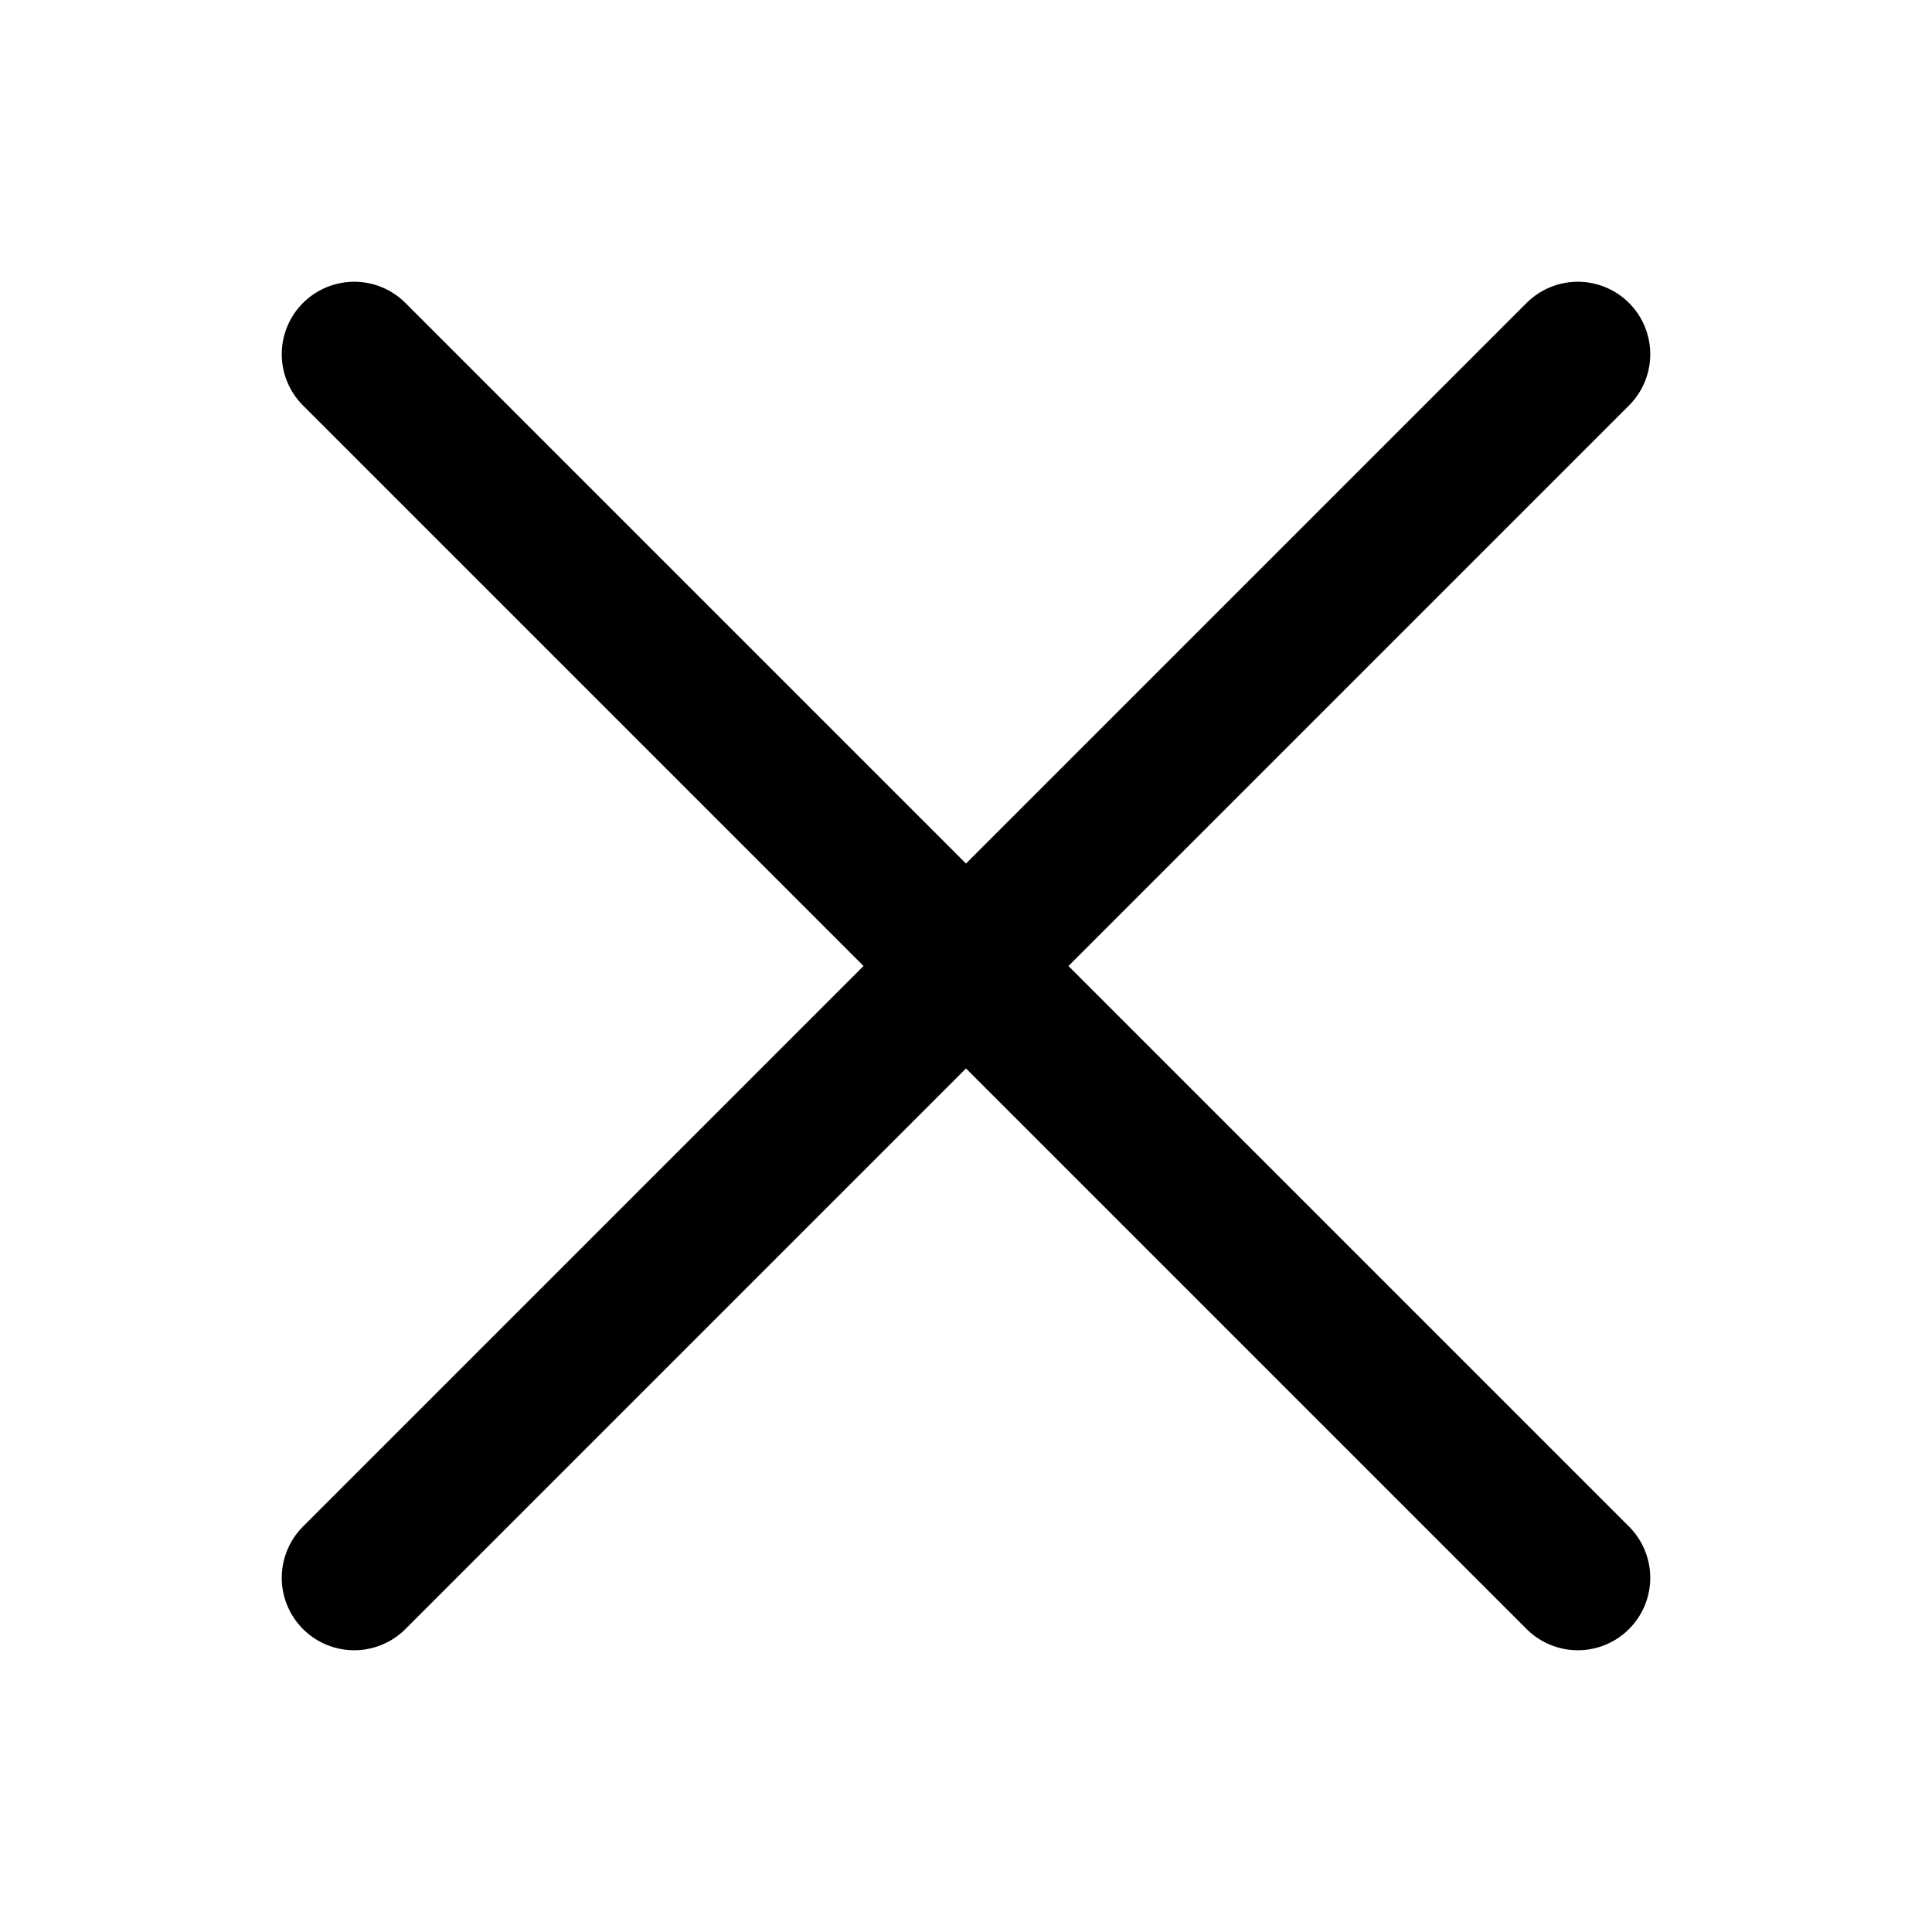
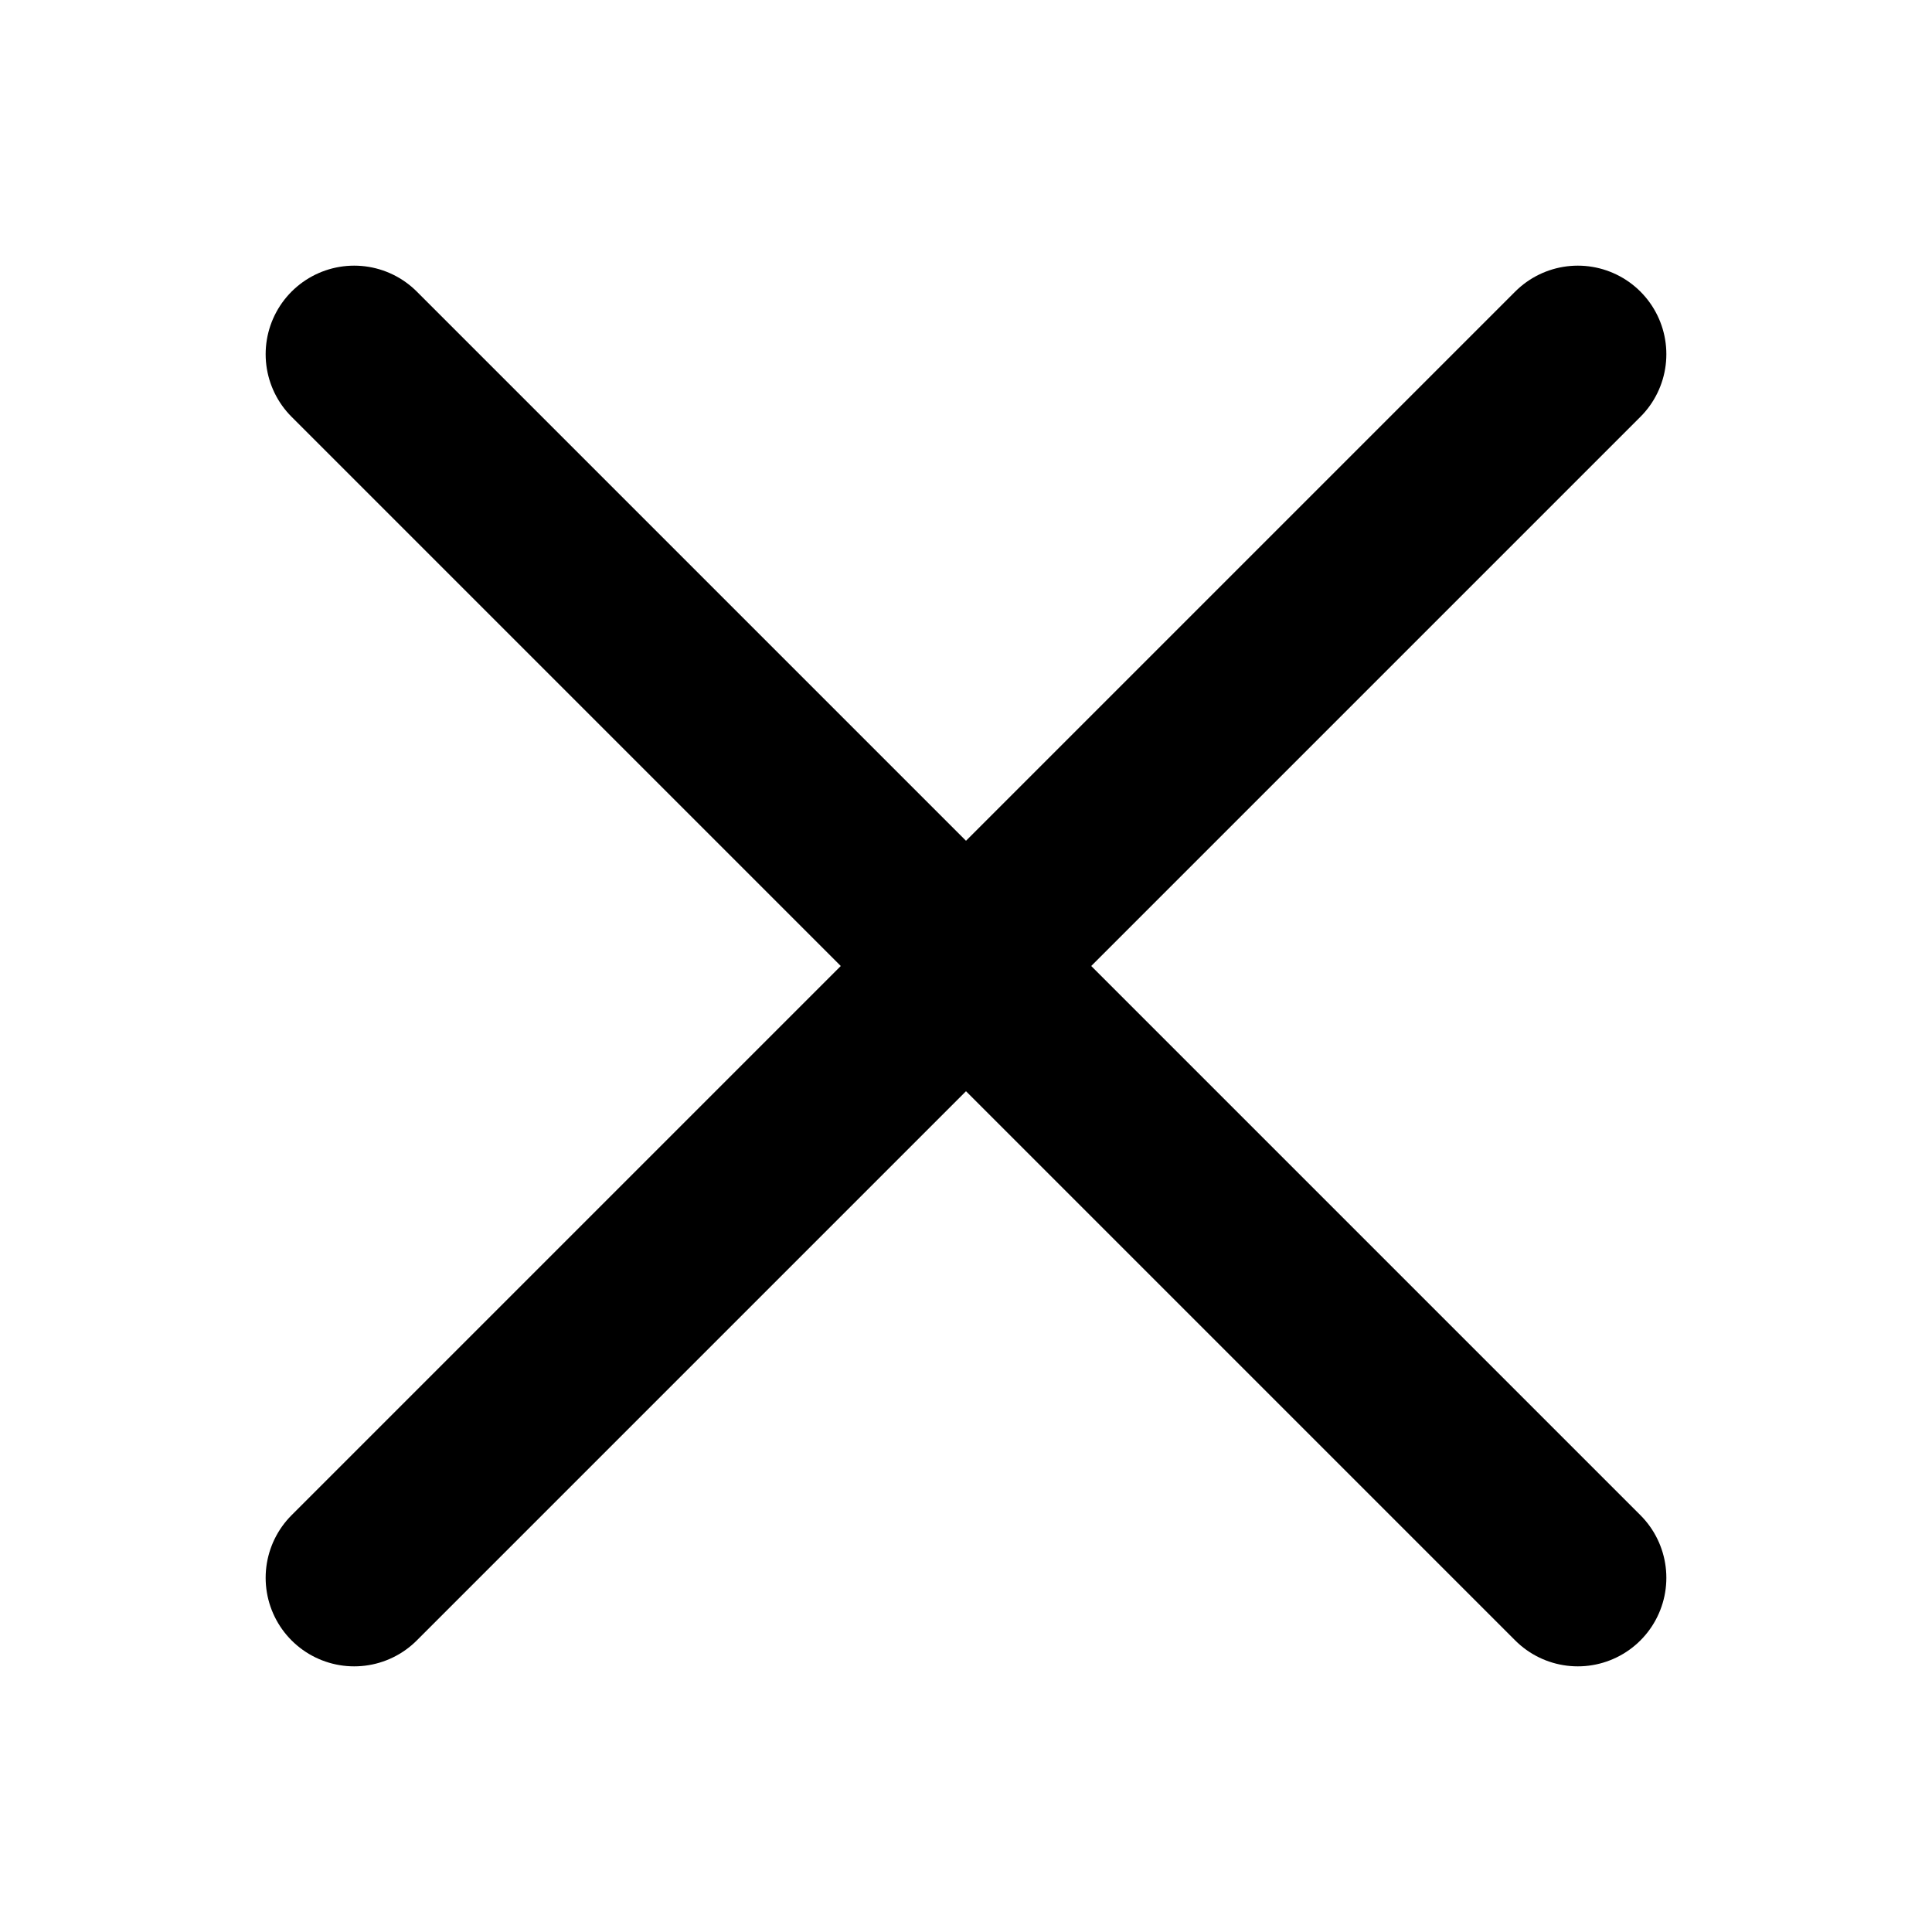
<svg xmlns="http://www.w3.org/2000/svg" viewBox="0 0 24 24" width="24" height="24">
-   <path d="M4.4 4.4 L19.6 19.6 M19.6 4.4 L4.4 19.6" fill="none" stroke="#000" stroke-width="1.8" stroke-linecap="round" />
+   <path d="M4.4 4.4 L19.6 19.6 M19.6 4.4 L4.4 19.6" fill="none" stroke="#000" stroke-width="2.2" stroke-linecap="round" />
</svg>
